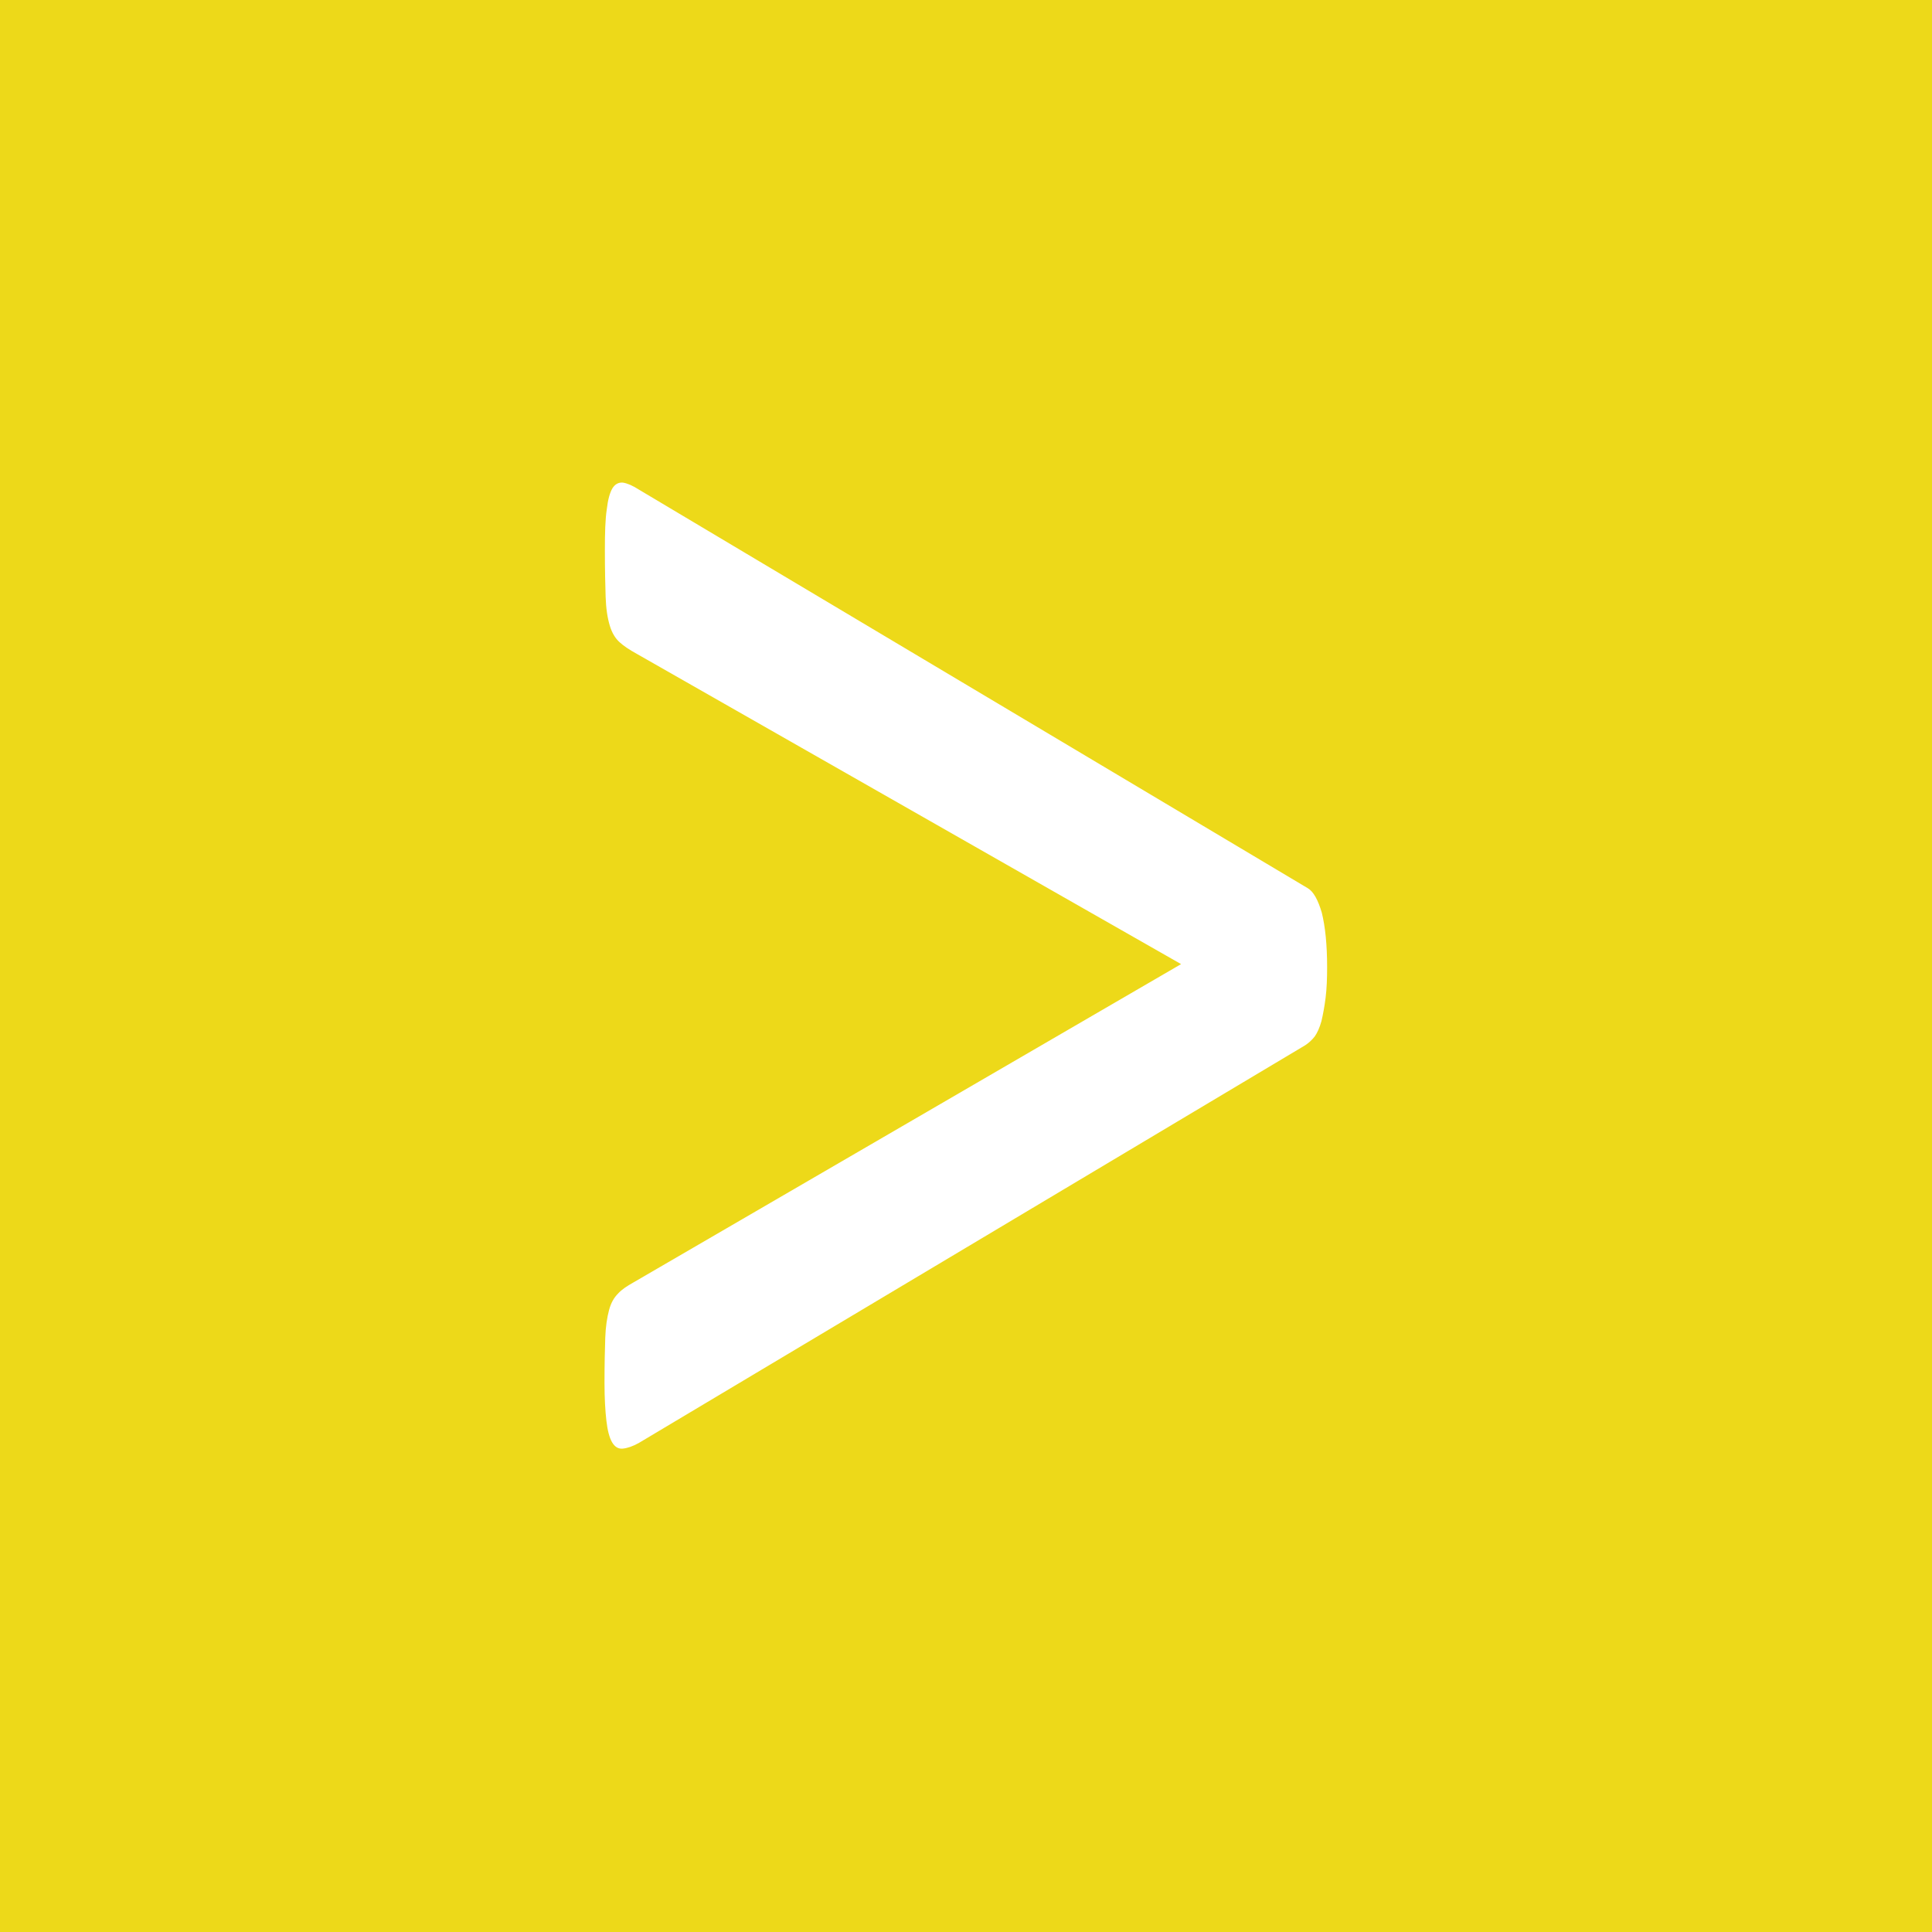
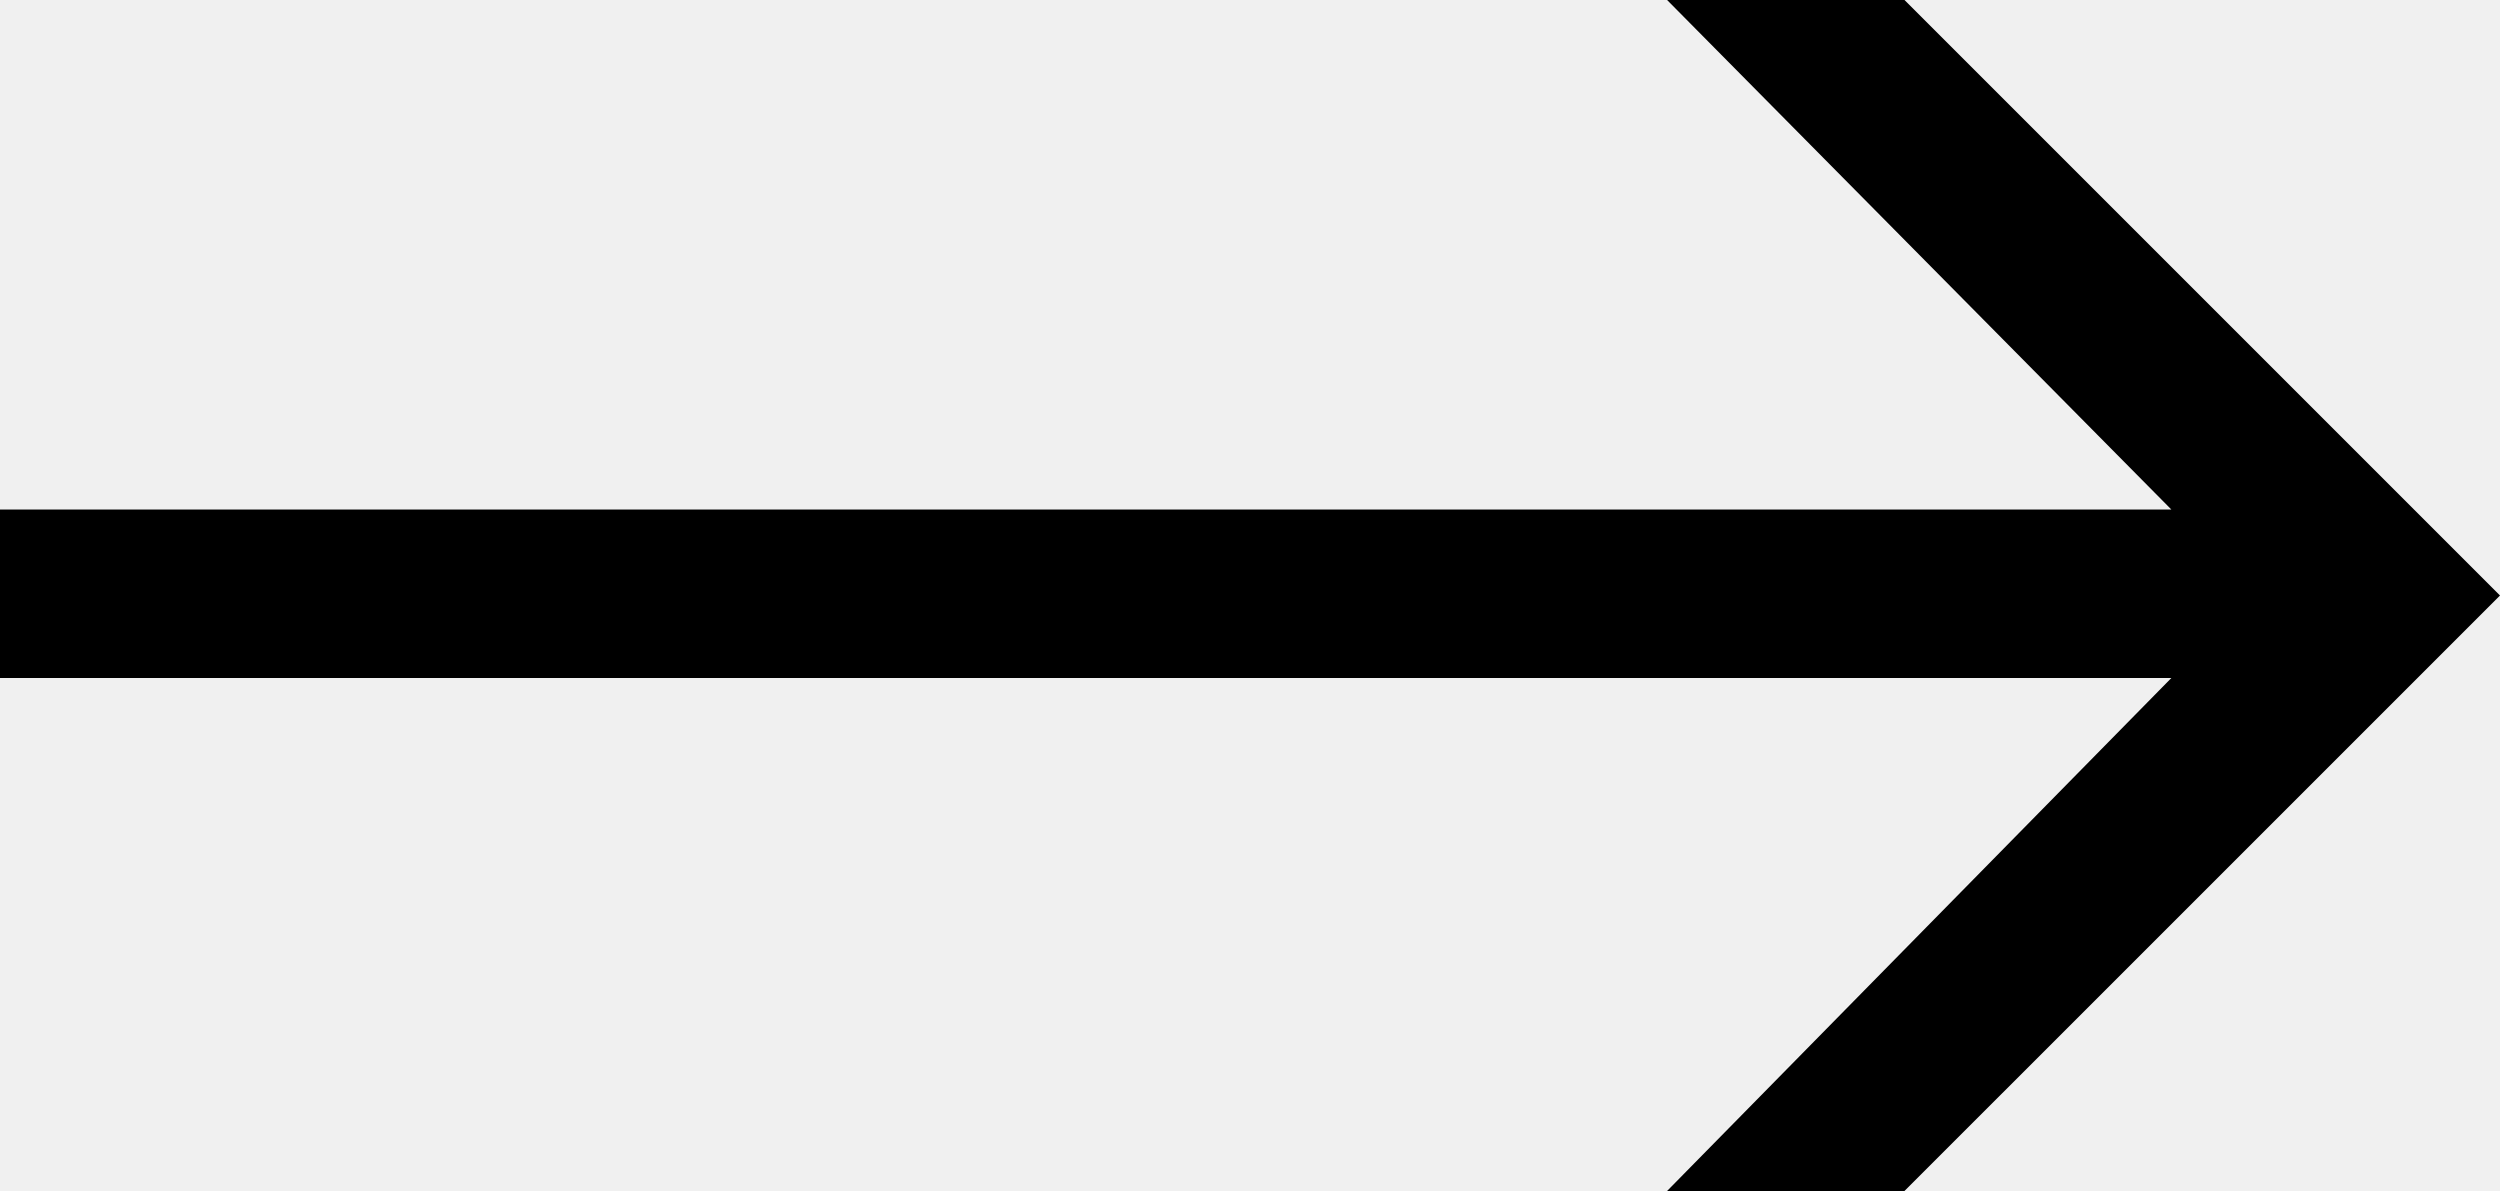
- <svg xmlns="http://www.w3.org/2000/svg" version="1.1" id="Layer_1" x="0px" y="0px" viewBox="0 0 512 512" style="enable-background:new 0 0 512 512;" xml:space="preserve">
-   <style type="text/css">
- 	.background{fill:#EDD919;}
- 	.foreground{fill:#FFFFFF;}
- </style>
-   <rect class="background" width="512" height="512" />
-   <path class="foreground" d="M351.7,256.3c0,3-0.1,5.7-0.4,8.1c-0.3,2.4-0.7,4.5-1.1,6.2c-0.5,1.8-1.1,3.1-1.8,4.1c-0.8,1-1.6,1.7-2.5,2.3  L169.3,382.4c-1.6,0.9-3.1,1.4-4.3,1.5c-1.2,0.1-2.1-0.5-2.8-1.7c-0.7-1.2-1.2-3.1-1.5-5.7s-0.5-5.9-0.5-10c0-5,0.1-9,0.2-12  c0.1-3,0.5-5.4,1-7.3c0.5-1.9,1.3-3.3,2.4-4.4c1-1.1,2.4-2,4-2.9L313,255.5l-144.2-82.2c-2-1.1-3.5-2.1-4.6-3.1  c-1.1-1-2-2.4-2.6-4.4c-0.6-2-1-4.5-1.1-7.6c-0.1-3.1-0.2-7.2-0.2-12.4c0-4.6,0.1-8.2,0.5-10.8c0.3-2.6,0.8-4.4,1.5-5.6  c0.7-1.1,1.6-1.6,2.8-1.5c1.2,0.2,2.6,0.8,4.3,1.9l177.2,105.6c1.5,0.9,2.7,3.1,3.7,6.5C351.2,245.6,351.7,250.3,351.7,256.3  L351.7,256.3z" />
+ <svg xmlns="http://www.w3.org/2000/svg" id="Layer_1" viewBox="0 0 512 243.91">
+   <polygon points="390.04 0 341.42 0 444.69 104.35 0 104.35 0 138.86 444.69 138.86 341.42 243.91 390.04 243.91 512 121.96 390.04 0" />
</svg>
